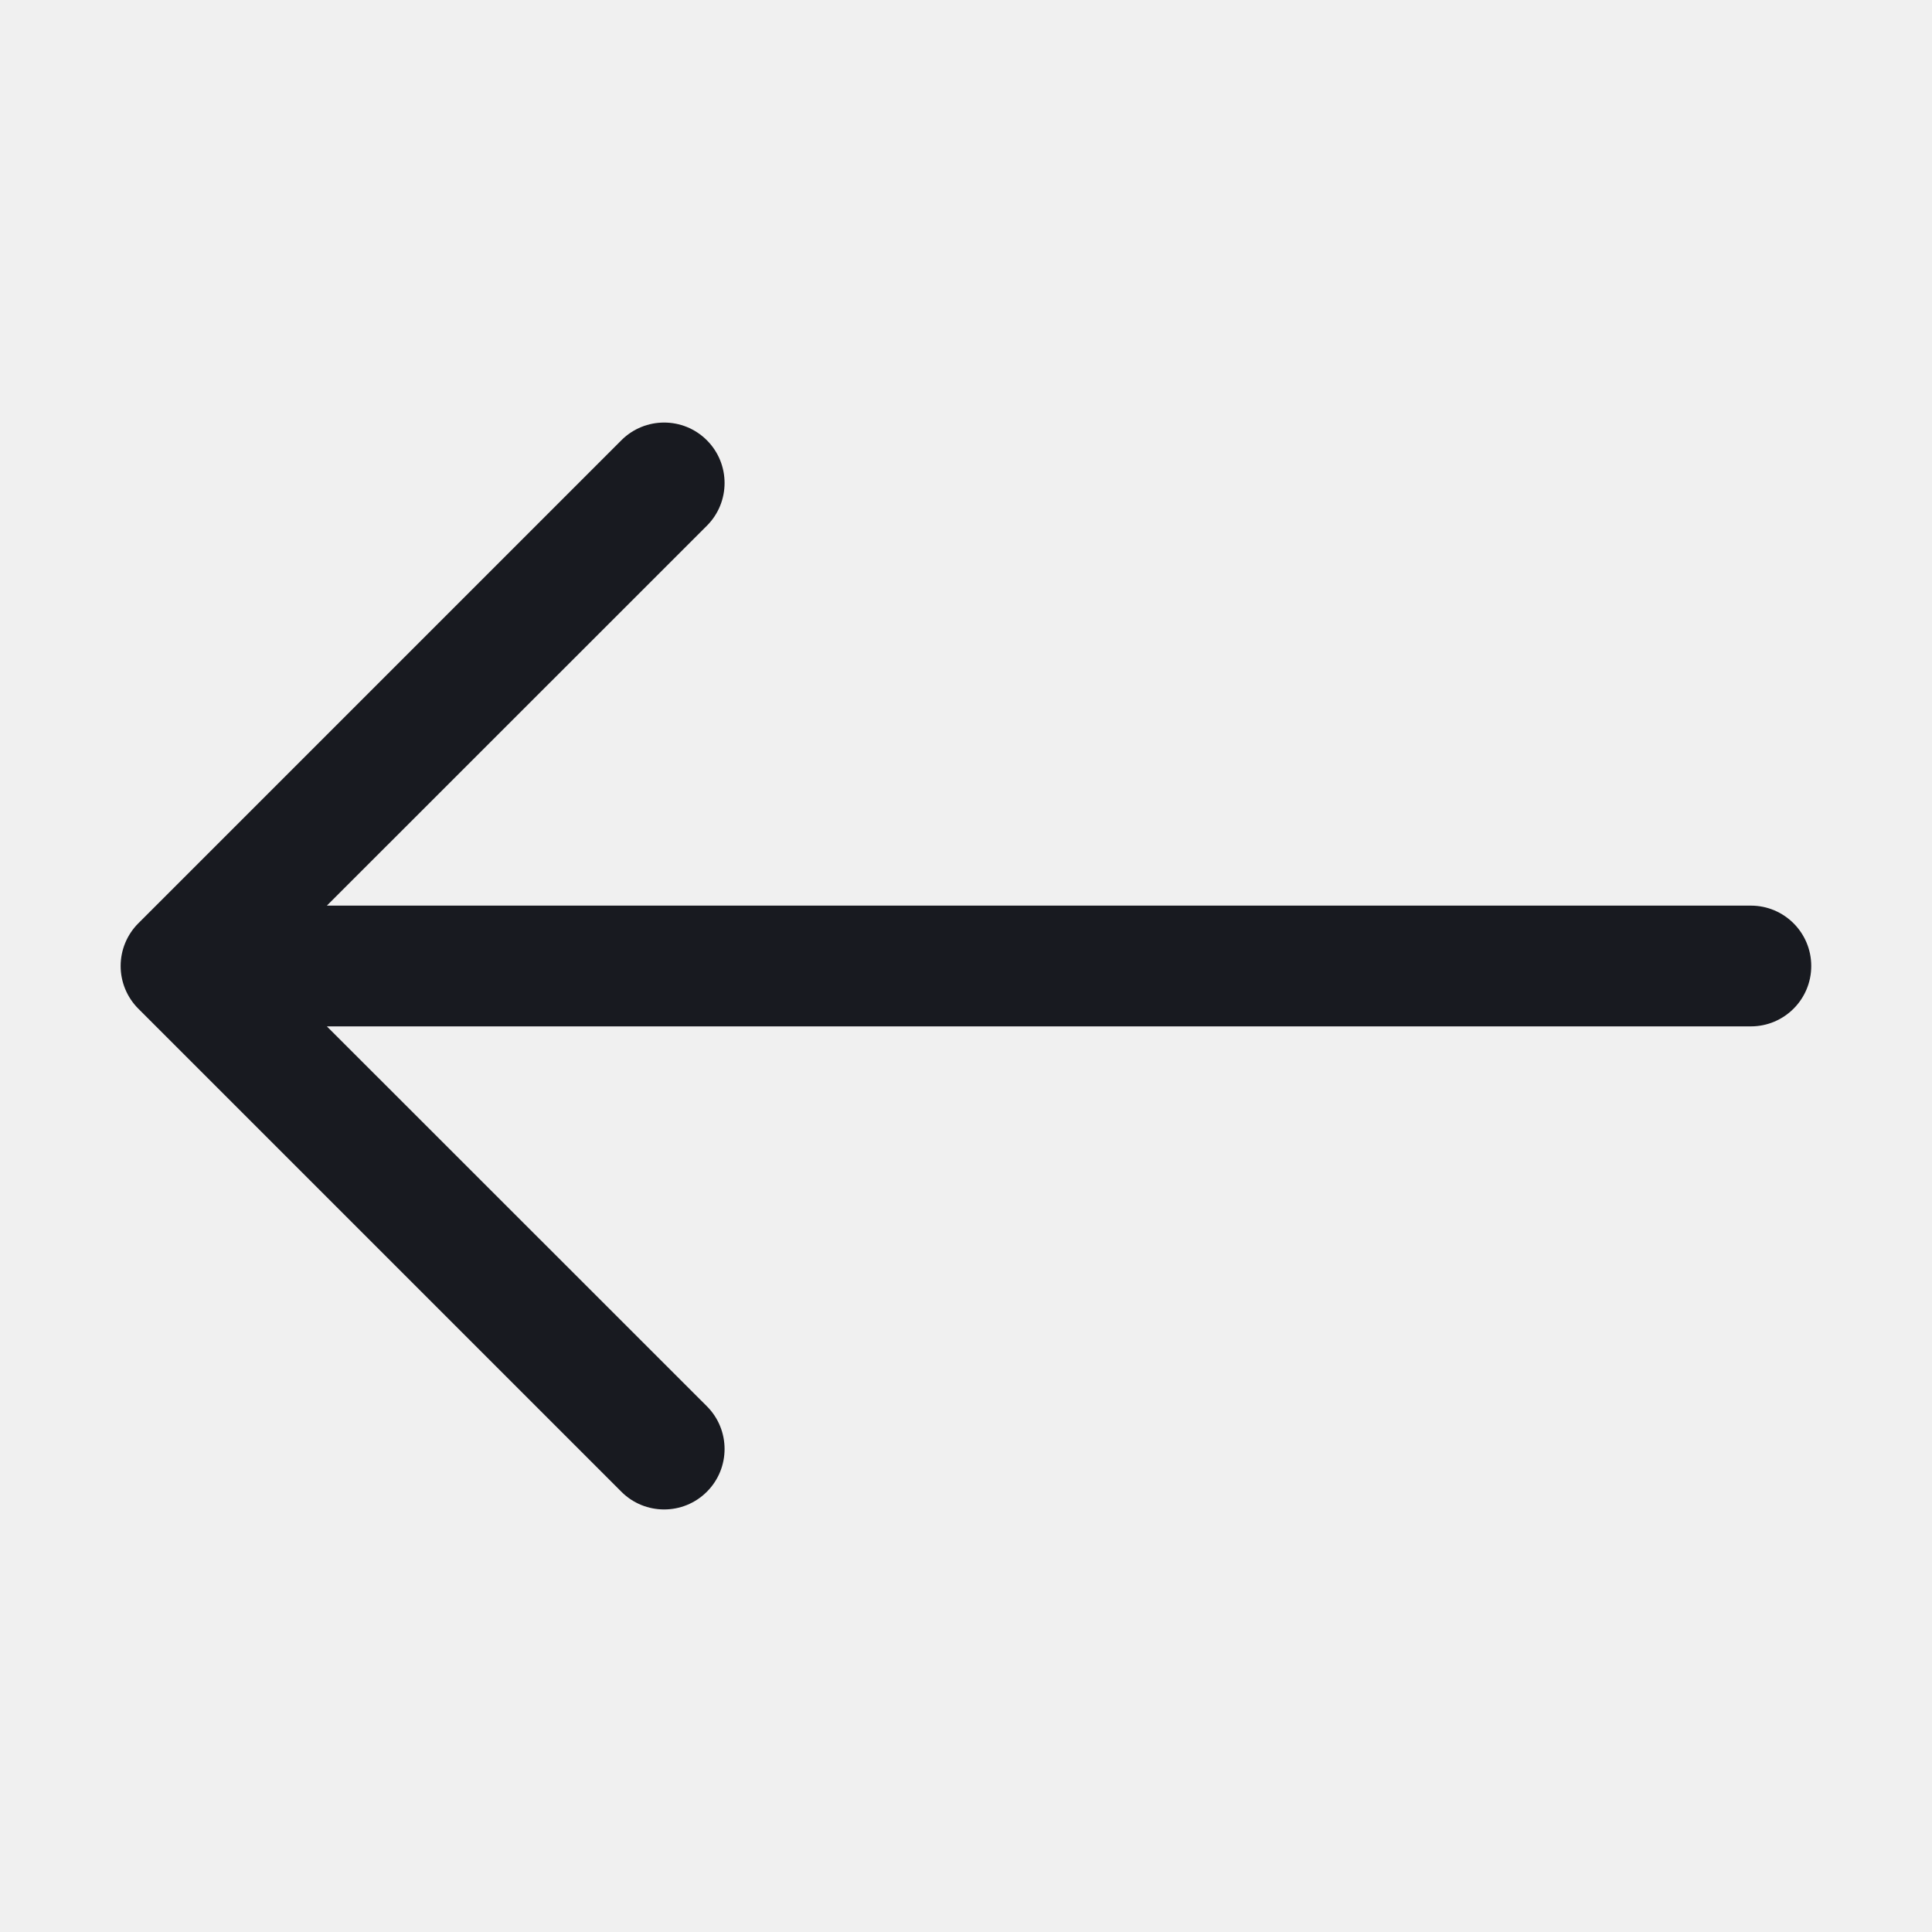
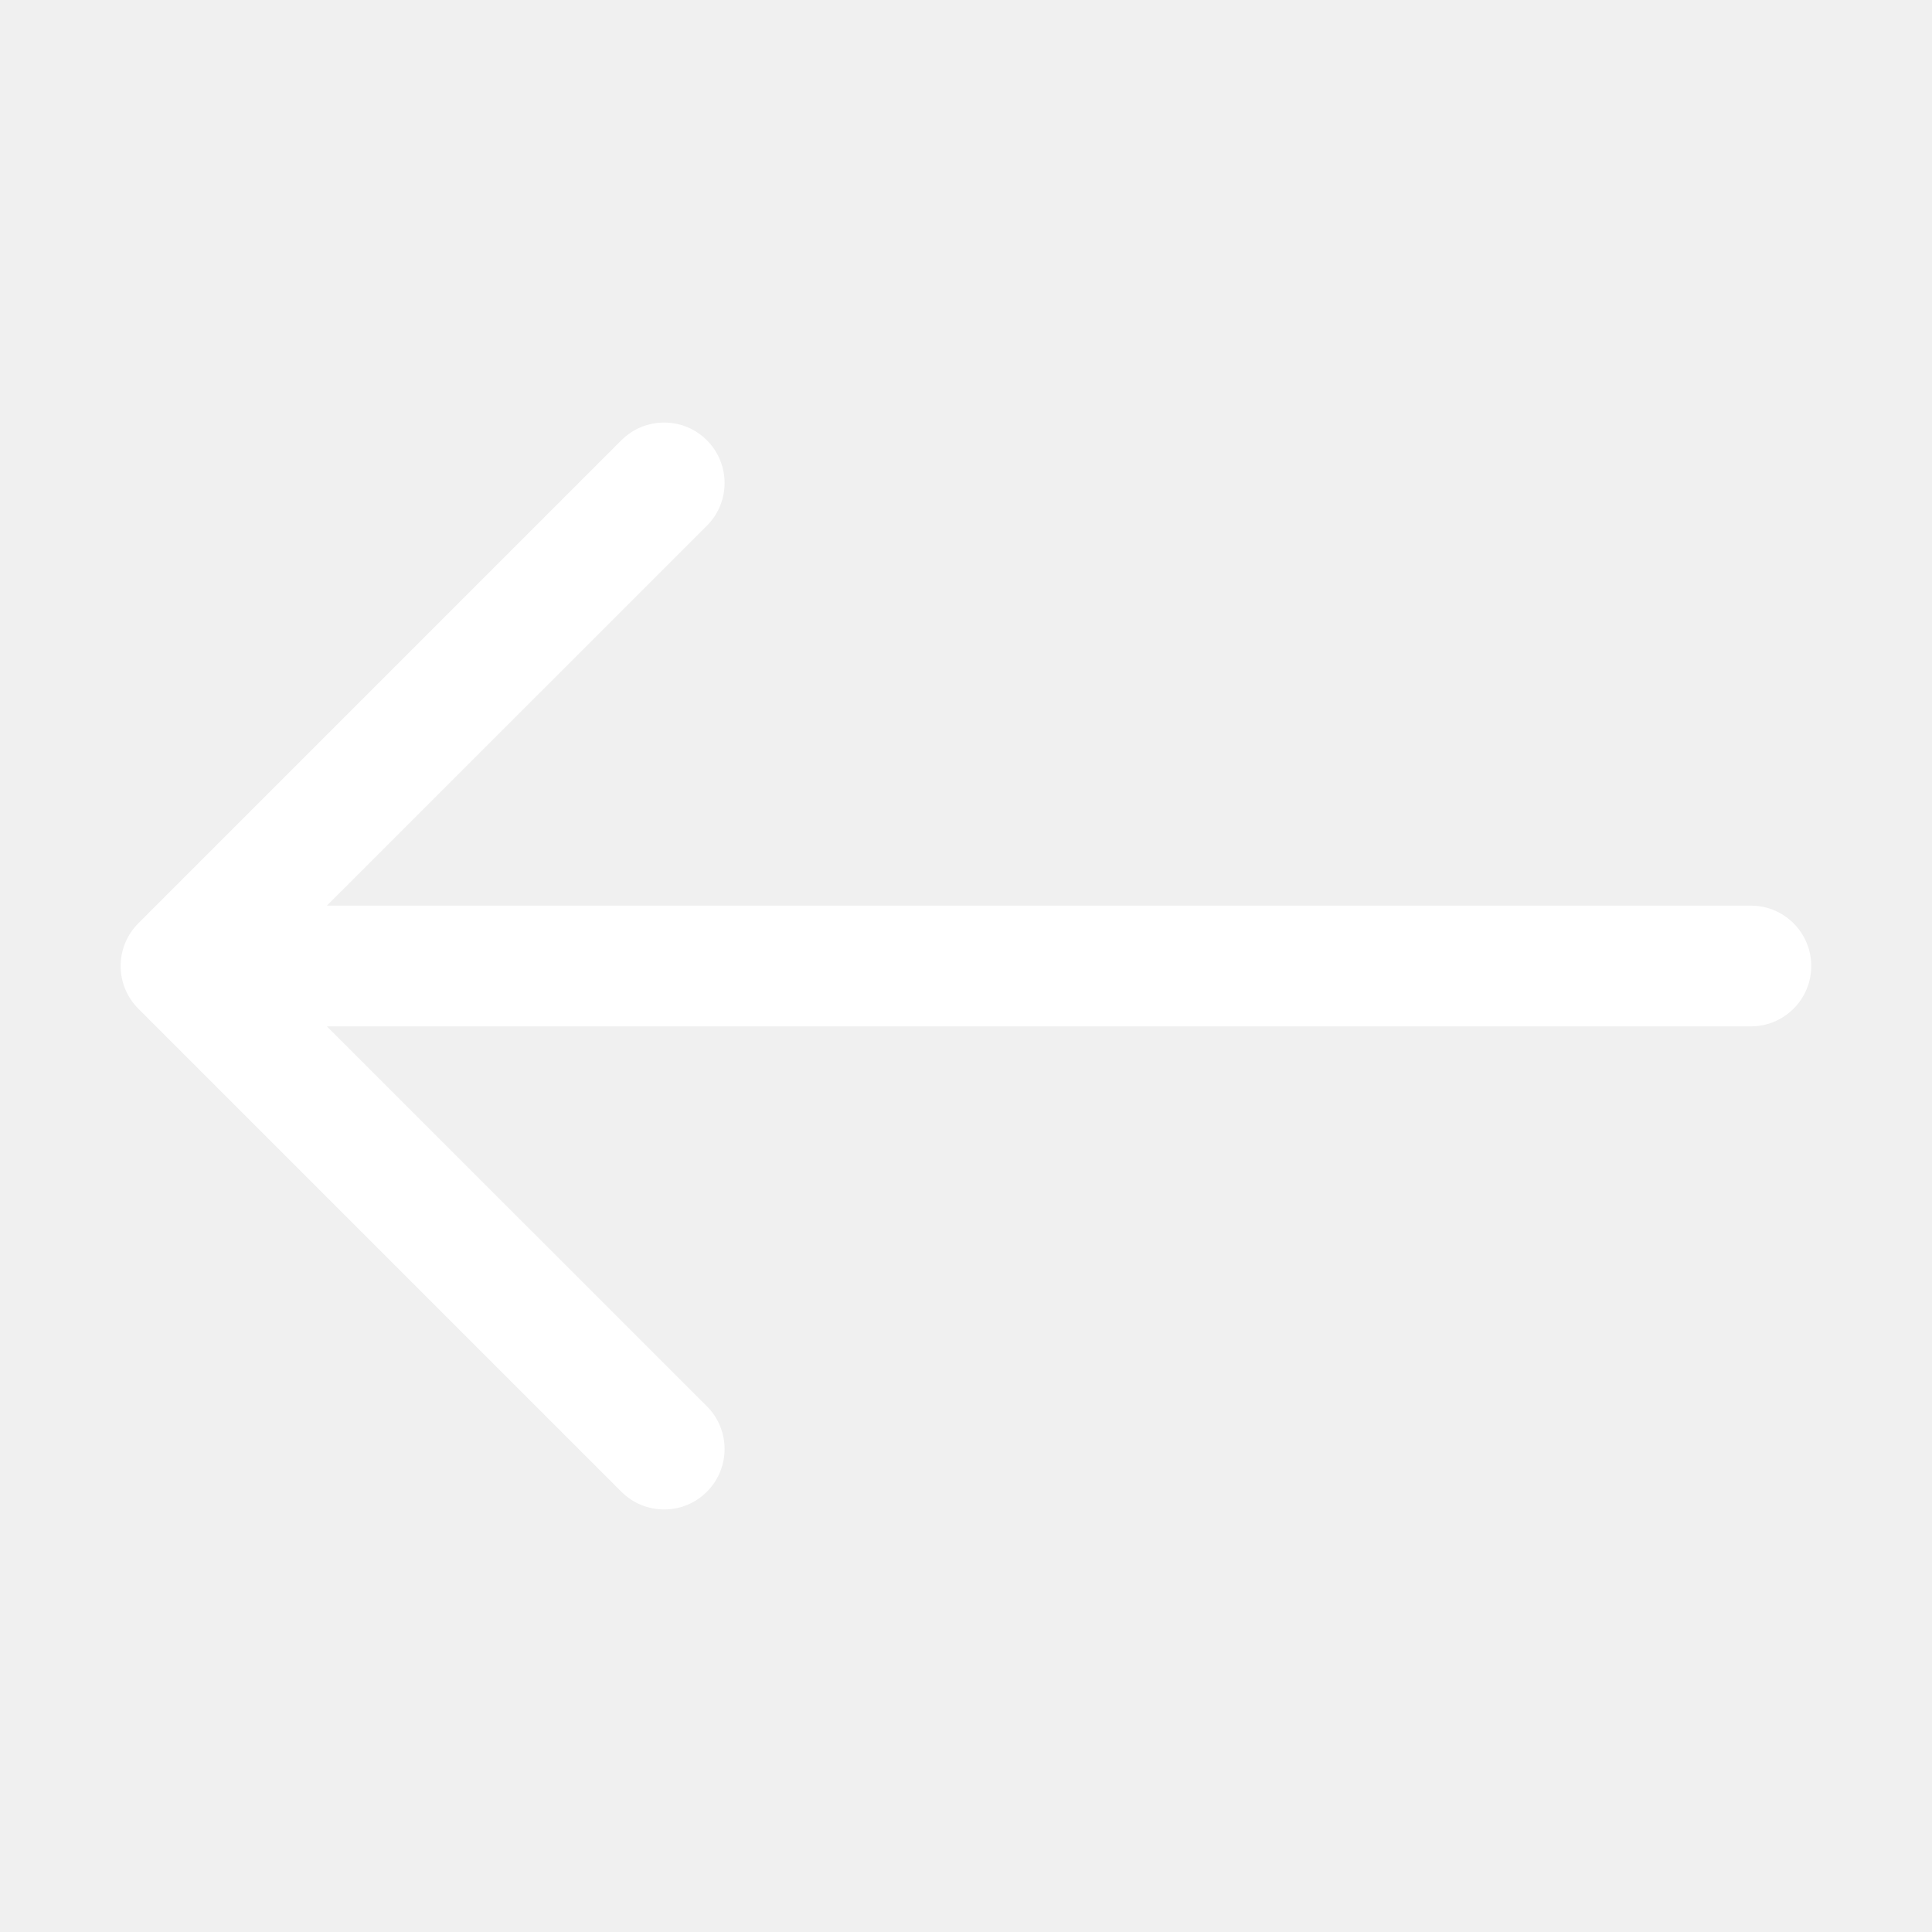
- <svg xmlns="http://www.w3.org/2000/svg" width="16" height="16" fill="#181a20" class="bi bi-arrow-left" viewBox="0 0 16 16">
+ <svg xmlns="http://www.w3.org/2000/svg" width="16" height="16" fill="#FFFFFF" class="bi bi-arrow-left" viewBox="0 0 16 16">
  <path fill-rule="evenodd" d="M15 8a.5.5 0 0 0-.5-.5H2.707l3.147-3.146a.5.5 0 1 0-.708-.708l-4 4a.5.5 0 0 0 0 .708l4 4a.5.5 0 0 0 .708-.708L2.707 8.5H14.5A.5.5 0 0 0 15 8" />
</svg>
